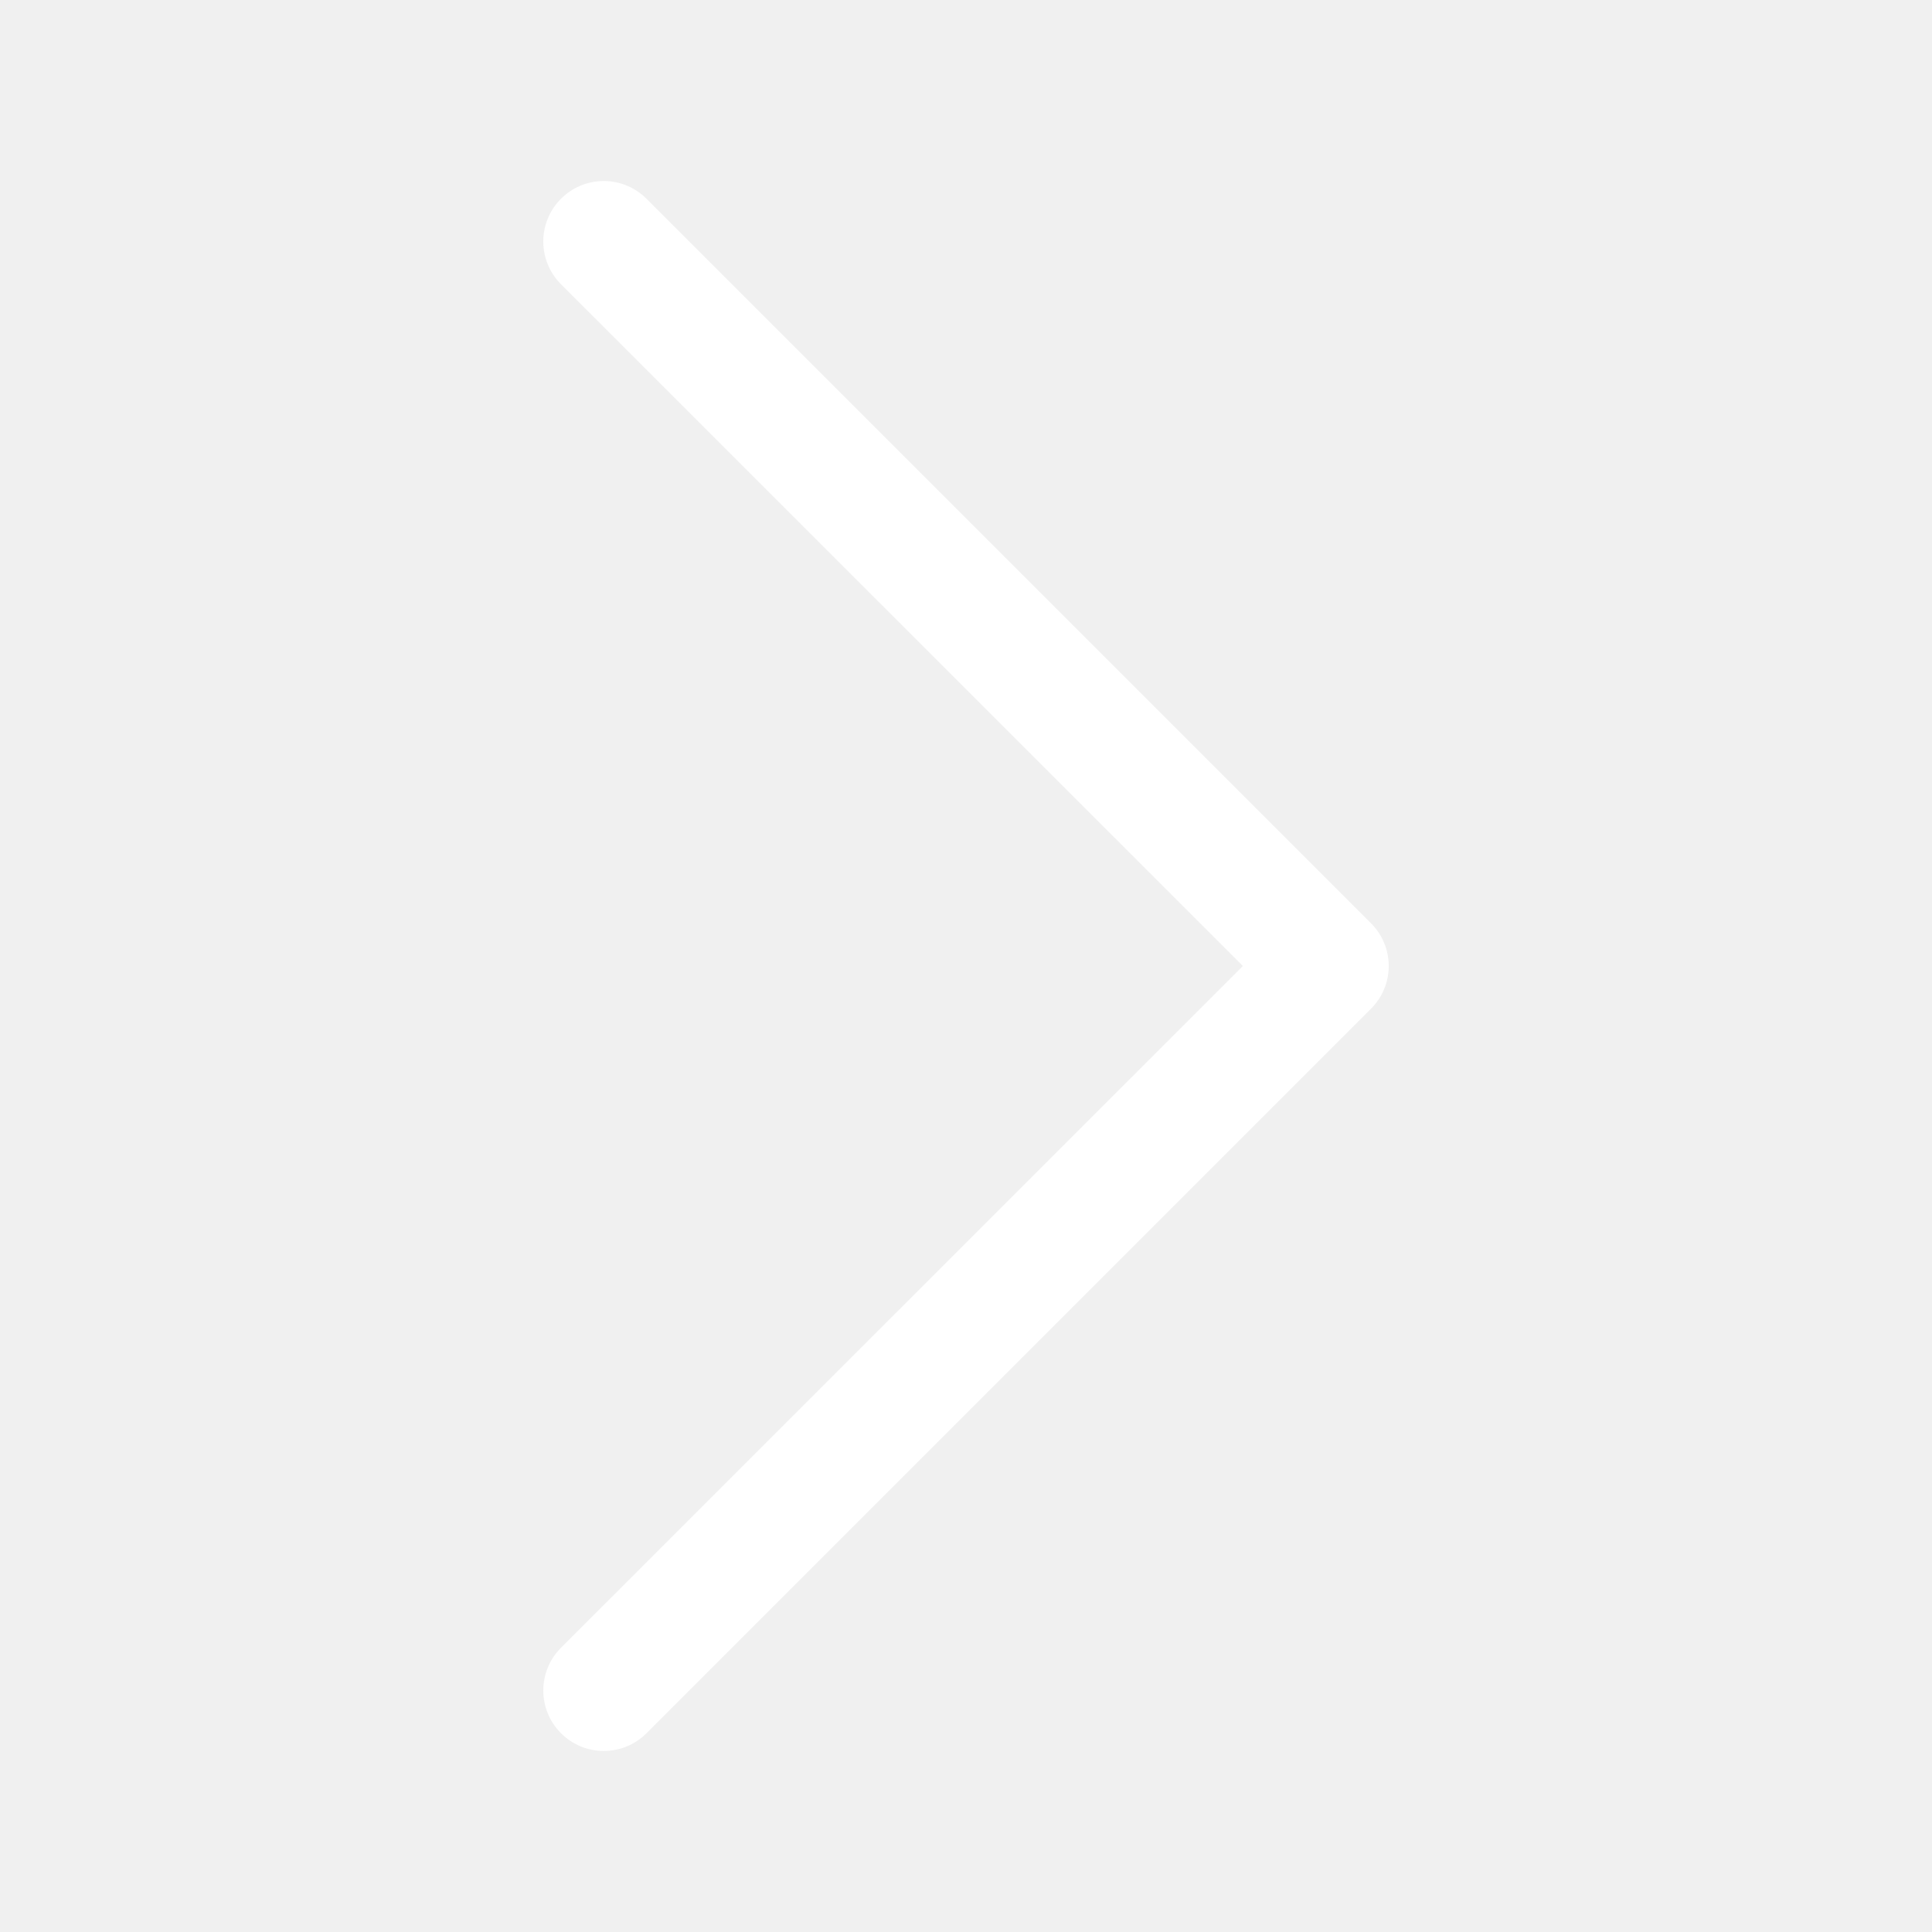
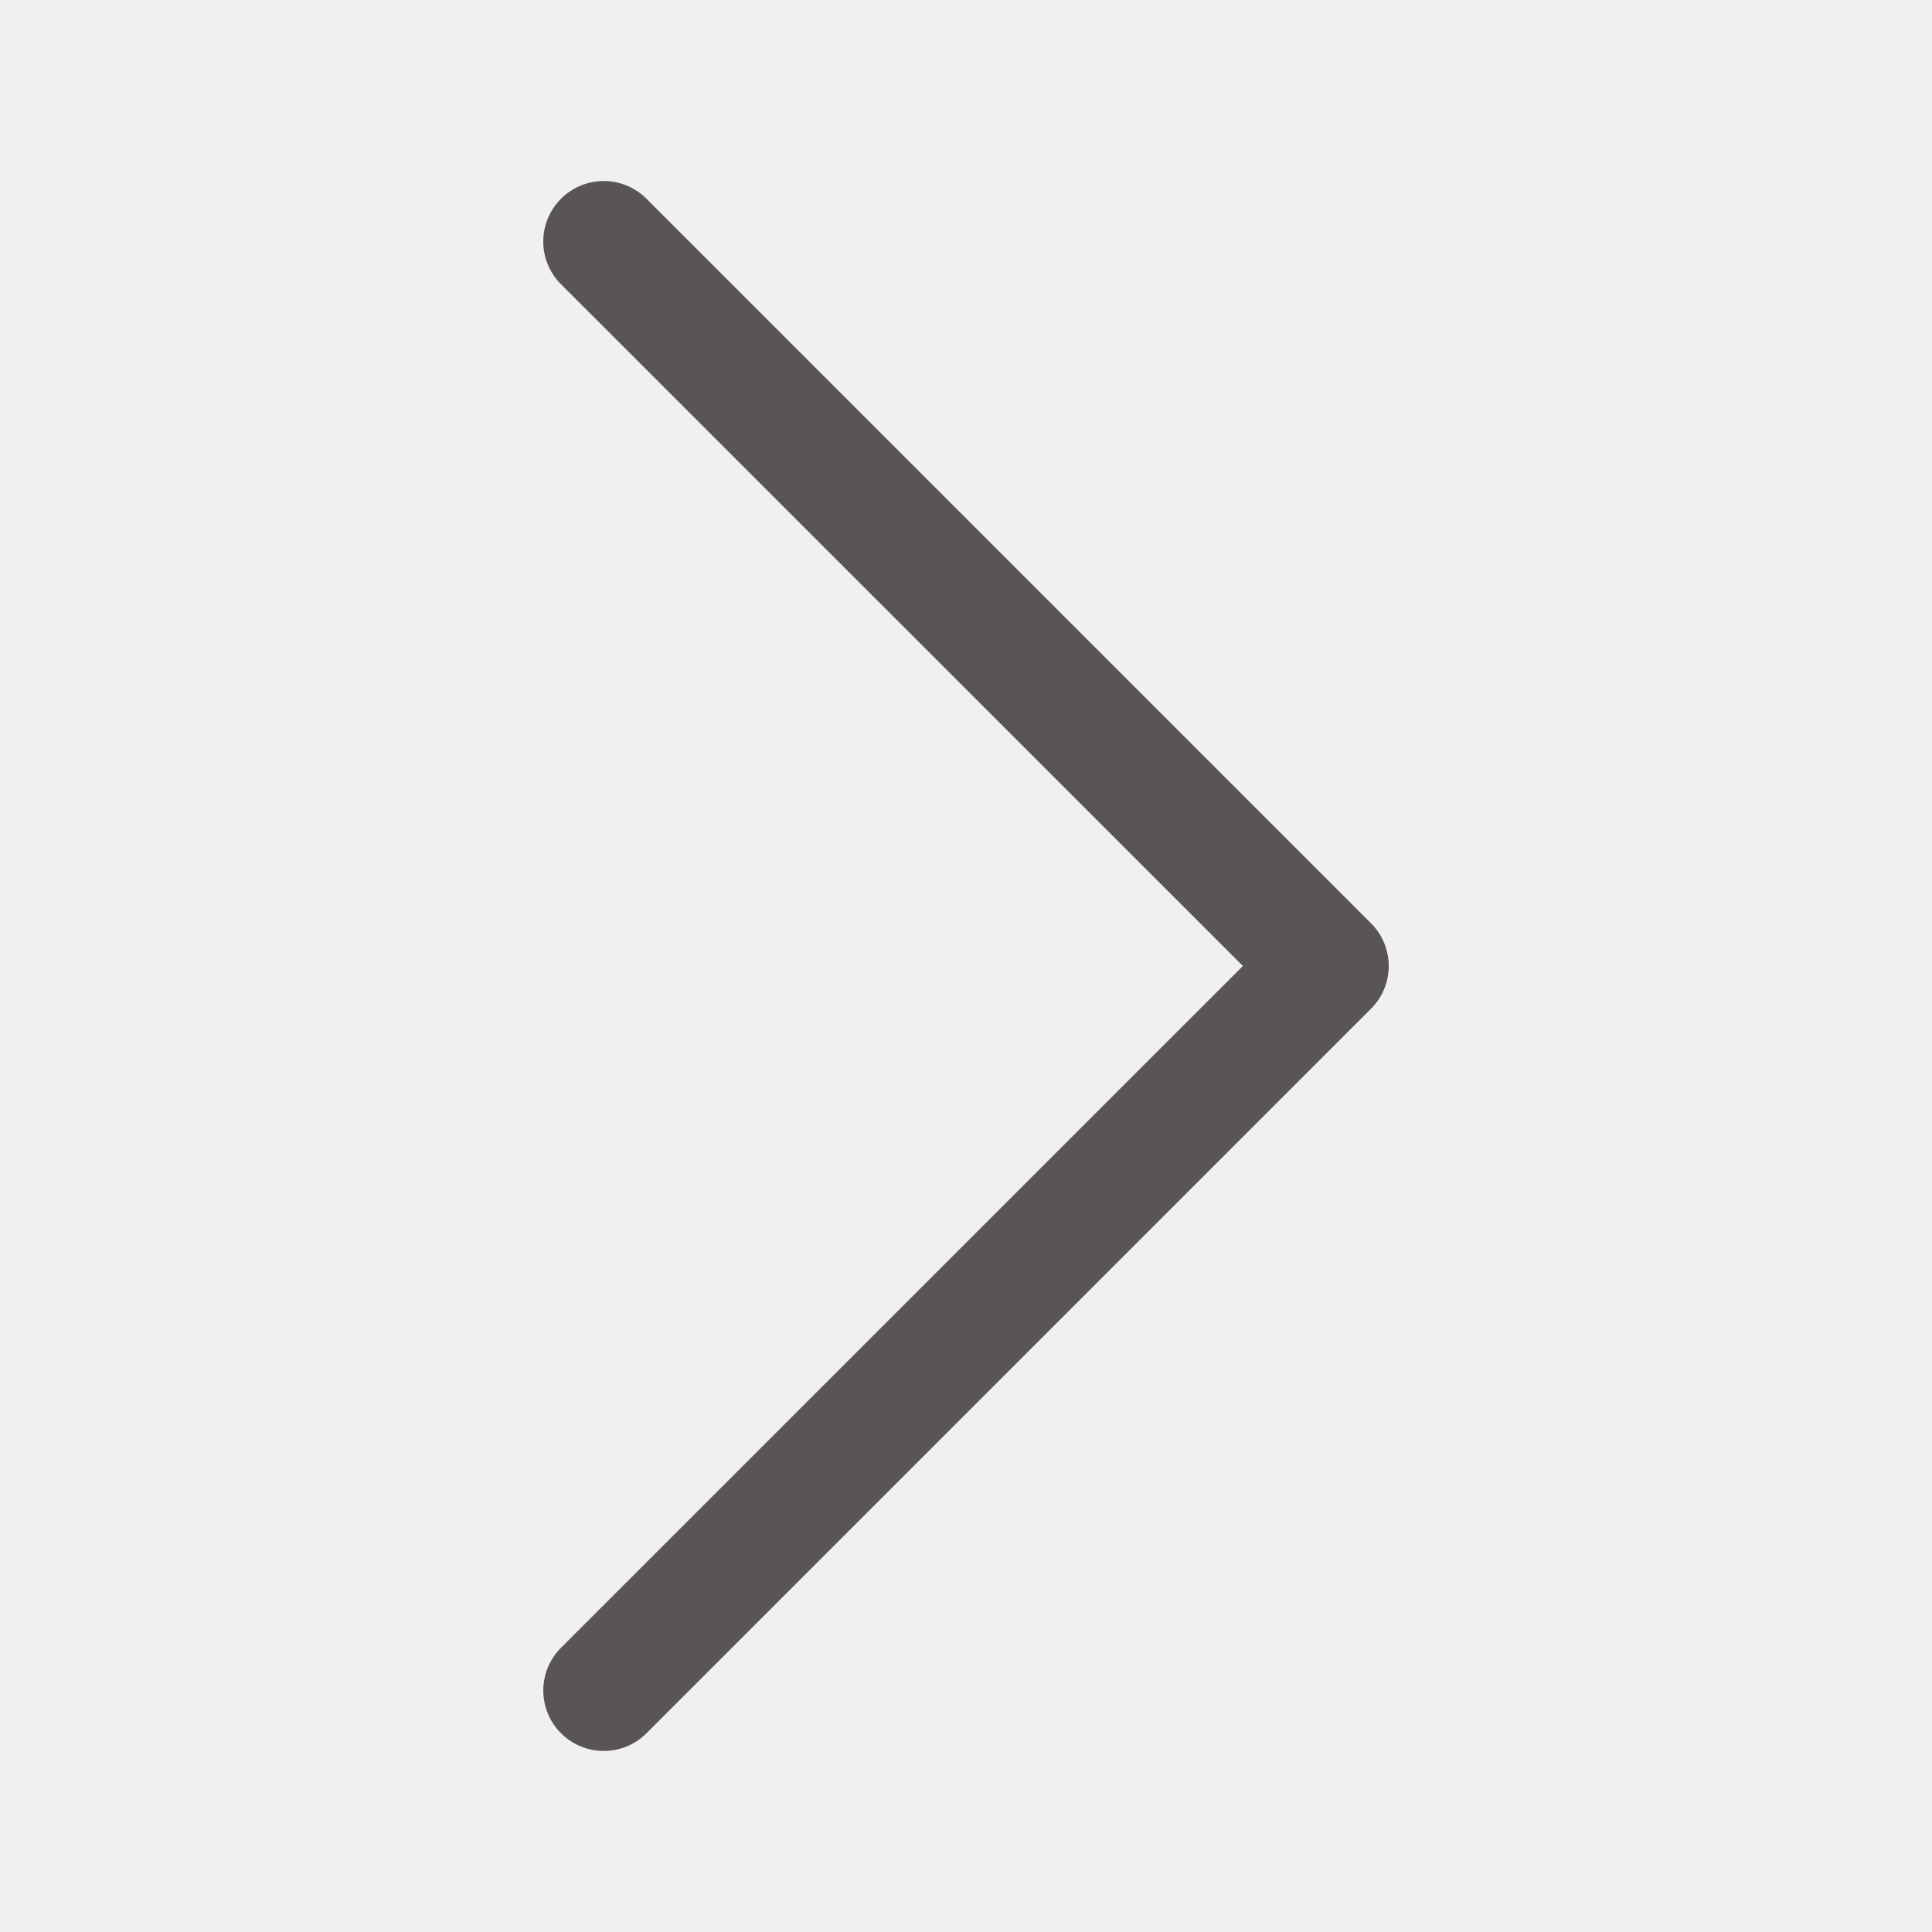
- <svg xmlns="http://www.w3.org/2000/svg" width="16" height="16" fill="white" class="bi bi-chevron-right" viewBox="0 0 16 16">
+ <svg xmlns="http://www.w3.org/2000/svg" width="16" height="16" fill="#595555" class="bi bi-chevron-right" viewBox="0 0 16 16">
  <path fill-rule="evenodd" d="M4.646 1.646a.5.5 0 0 1 .708 0l6 6a.5.5 0 0 1 0 .708l-6 6a.5.5 0 0 1-.708-.708L10.293 8 4.646 2.354a.5.5 0 0 1 0-.708z" />
</svg>
